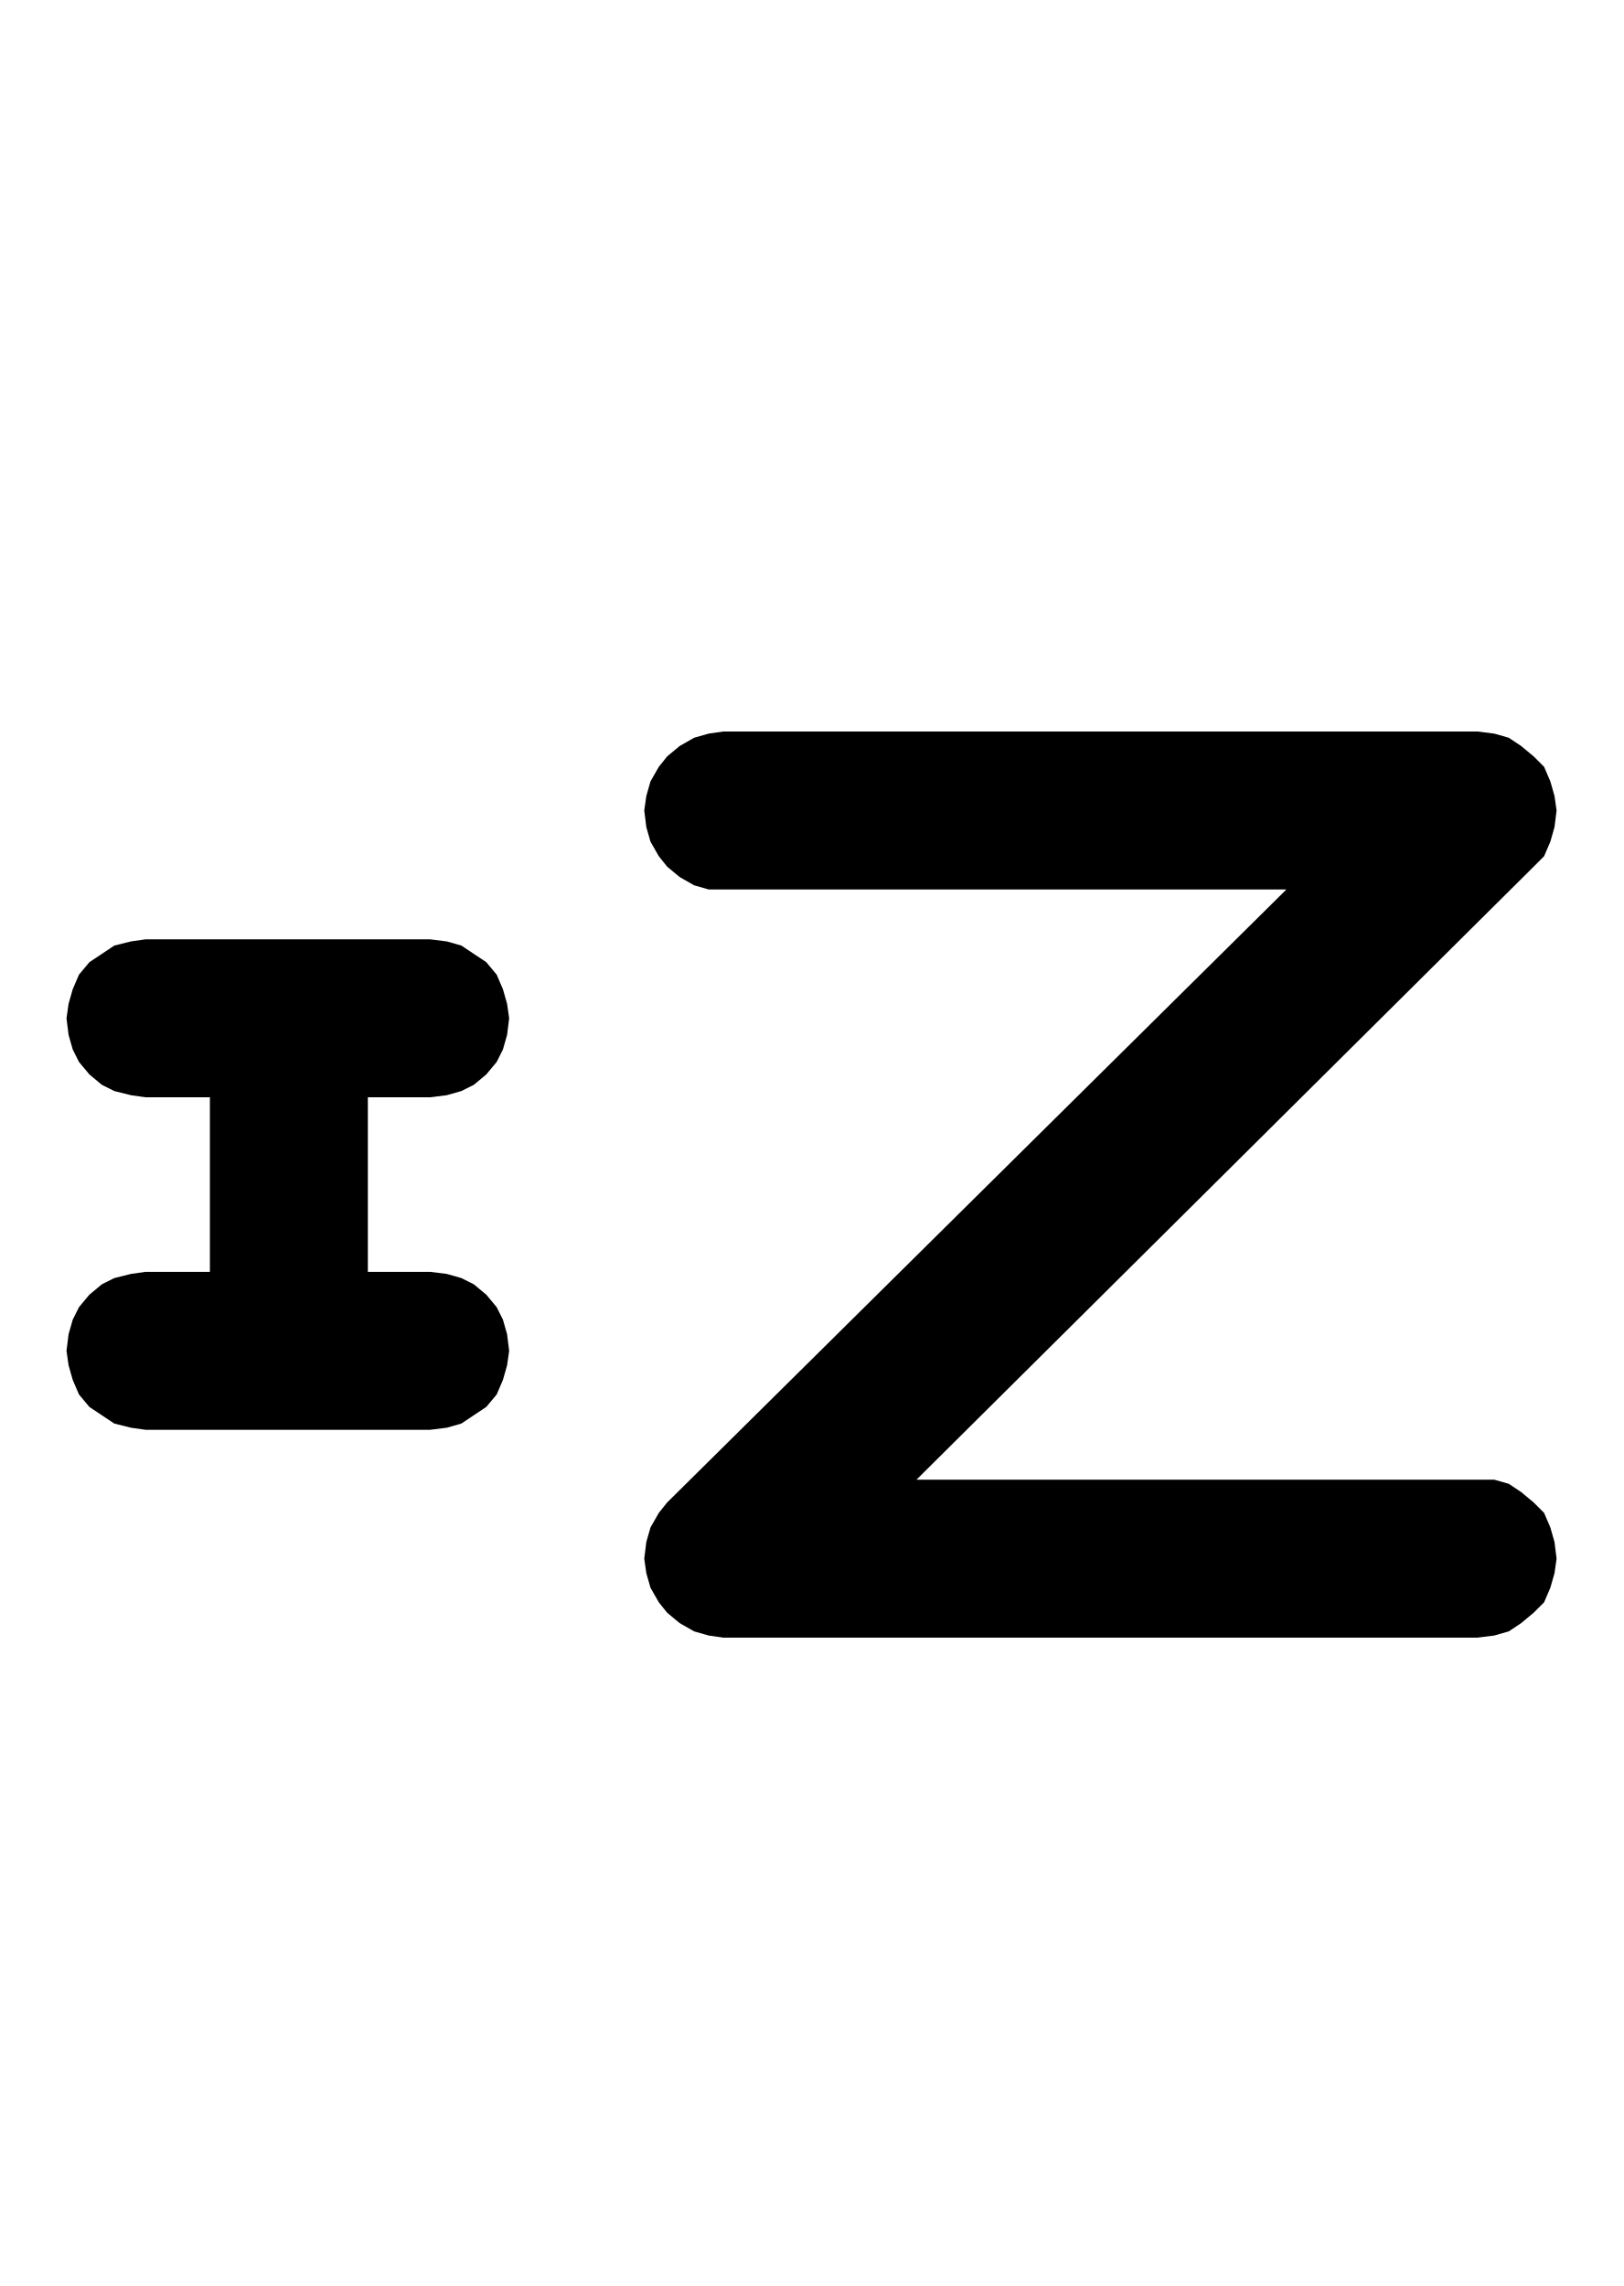
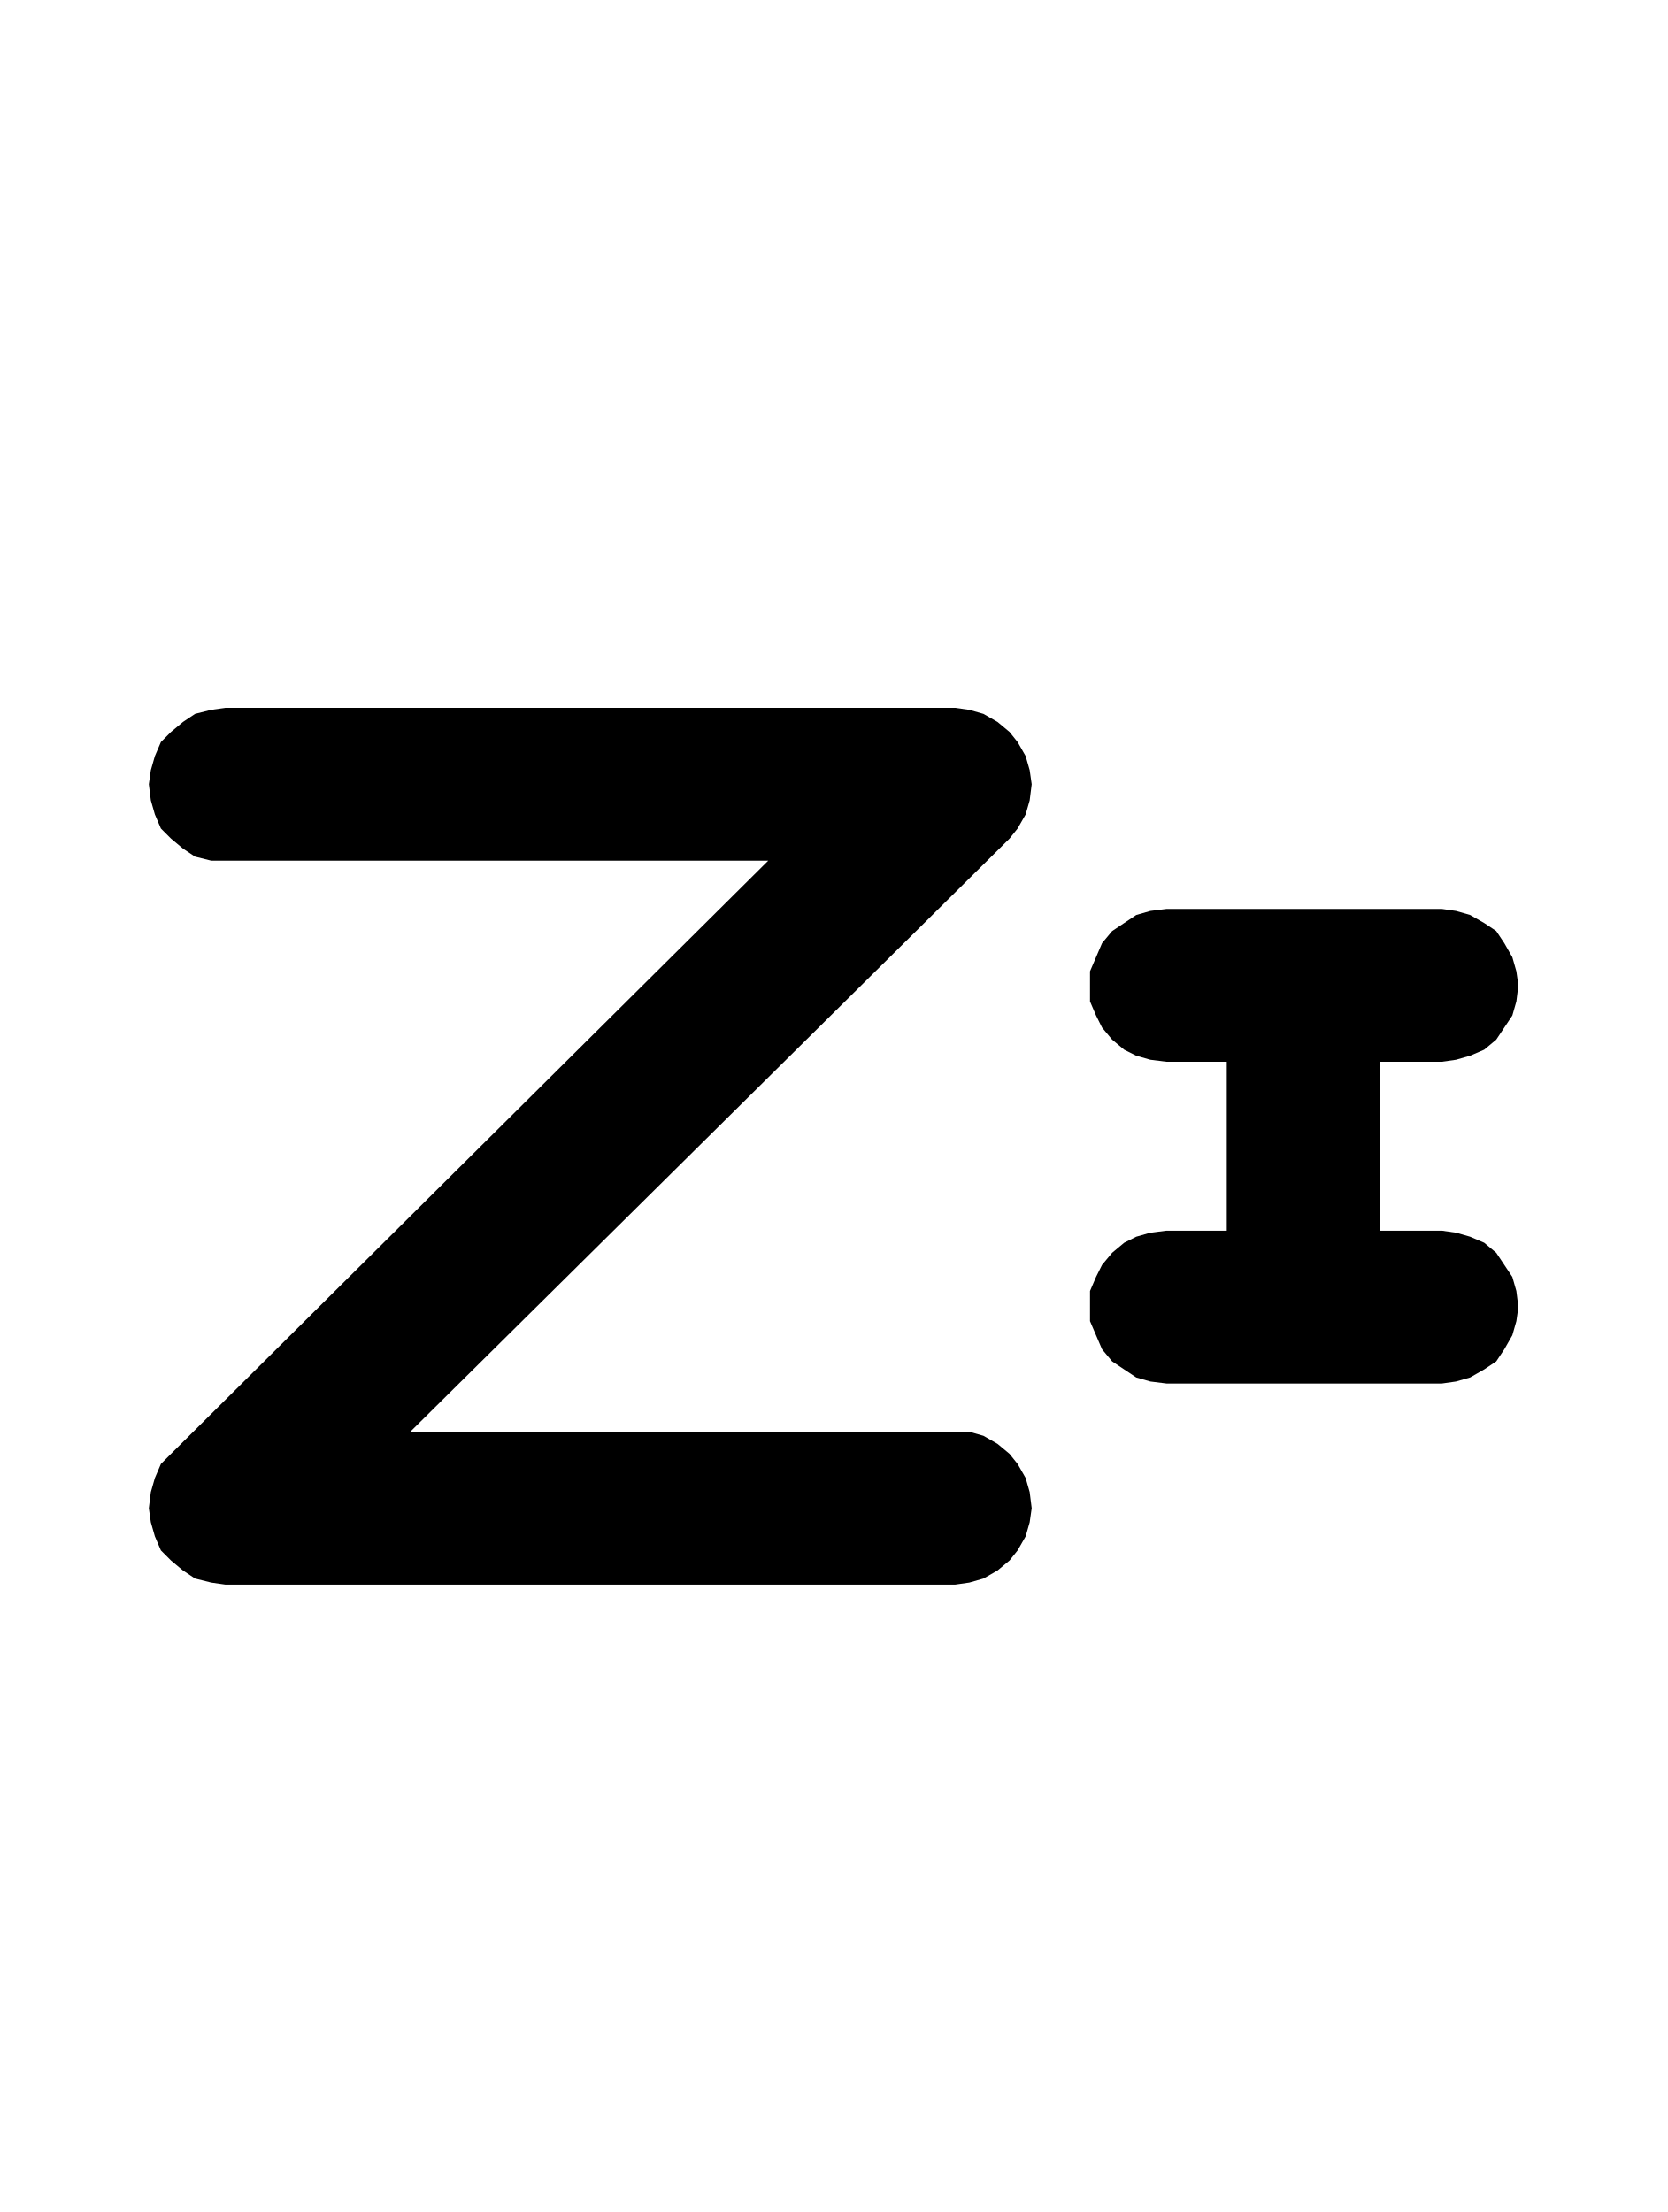
- <svg xmlns="http://www.w3.org/2000/svg" viewBox="0 -900 781 1100">
-   <path transform="scale(1,-1)" fill="currentColor" d="M348 548H711L719 547L726 545L732 541L738 536L743 531L746 524L748 517L749 510L748 502L746 495L743 488L738 483L441 188H711H719L726 186L732 182L738 177L743 172L746 165L748 158L749 150L748 143L746 136L743 129L738 124L732 119L726 115L719 113L711 112H348L341 113L334 115L327 119L321 124L317 129L313 136L311 143L310 150L311 158L313 165L317 172L321 177L619 472H348H341L334 474L327 478L321 483L317 488L313 495L311 502L310 510L311 517L313 524L317 531L321 536L327 541L334 545L341 547ZM70 448H207L215 447L222 445L228 441L234 437L239 431L242 424L244 417L245 410L244 402L242 395L239 389L234 383L228 378L222 375L215 373L207 372H177V288H207L215 287L222 285L228 282L234 277L239 271L242 265L244 258L245 250L244 243L242 236L239 229L234 223L228 219L222 215L215 213L207 212H70L63 213L55 215L49 219L43 223L38 229L35 236L33 243L32 250L33 258L35 265L38 271L43 277L49 282L55 285L63 287L70 288H101V372H70L63 373L55 375L49 378L43 383L38 389L35 395L33 402L32 410L33 417L35 424L38 431L43 437L49 441L55 445L63 447Z" />
+ <svg xmlns="http://www.w3.org/2000/svg" viewBox="0 -900 829 1100">
+   <path transform="scale(1,-1)" fill="currentColor" d="M112 548H475L482 547L489 545L496 541L502 536L506 531L510 524L512 517L513 510L512 502L510 495L506 488L502 483L204 188H475H482L489 186L496 182L502 177L506 172L510 165L512 158L513 150L512 143L510 136L506 129L502 124L496 119L489 115L482 113L475 112H112L105 113L97 115L91 119L85 124L80 129L77 136L75 143L74 150L75 158L77 165L80 172L85 177L382 472H112H105L97 474L91 478L85 483L80 488L77 495L75 502L74 510L75 517L77 524L80 531L85 536L91 541L97 545L105 547ZM580 448H717L724 447L731 445L738 441L744 437L748 431L752 424L754 417L755 410L754 402L752 395L748 389L744 383L738 378L731 375L724 373L717 372H686V288H717L724 287L731 285L738 282L744 277L748 271L752 265L754 258L755 250L754 243L752 236L748 229L744 223L738 219L731 215L724 213L717 212H580L572 213L565 215L559 219L553 223L548 229L545 236L542 243V250V258L545 265L548 271L553 277L559 282L565 285L572 287L580 288H610V372H580L572 373L565 375L559 378L553 383L548 389L545 395L542 402V410V417L545 424L548 431L553 437L559 441L565 445L572 447Z" />
</svg>
